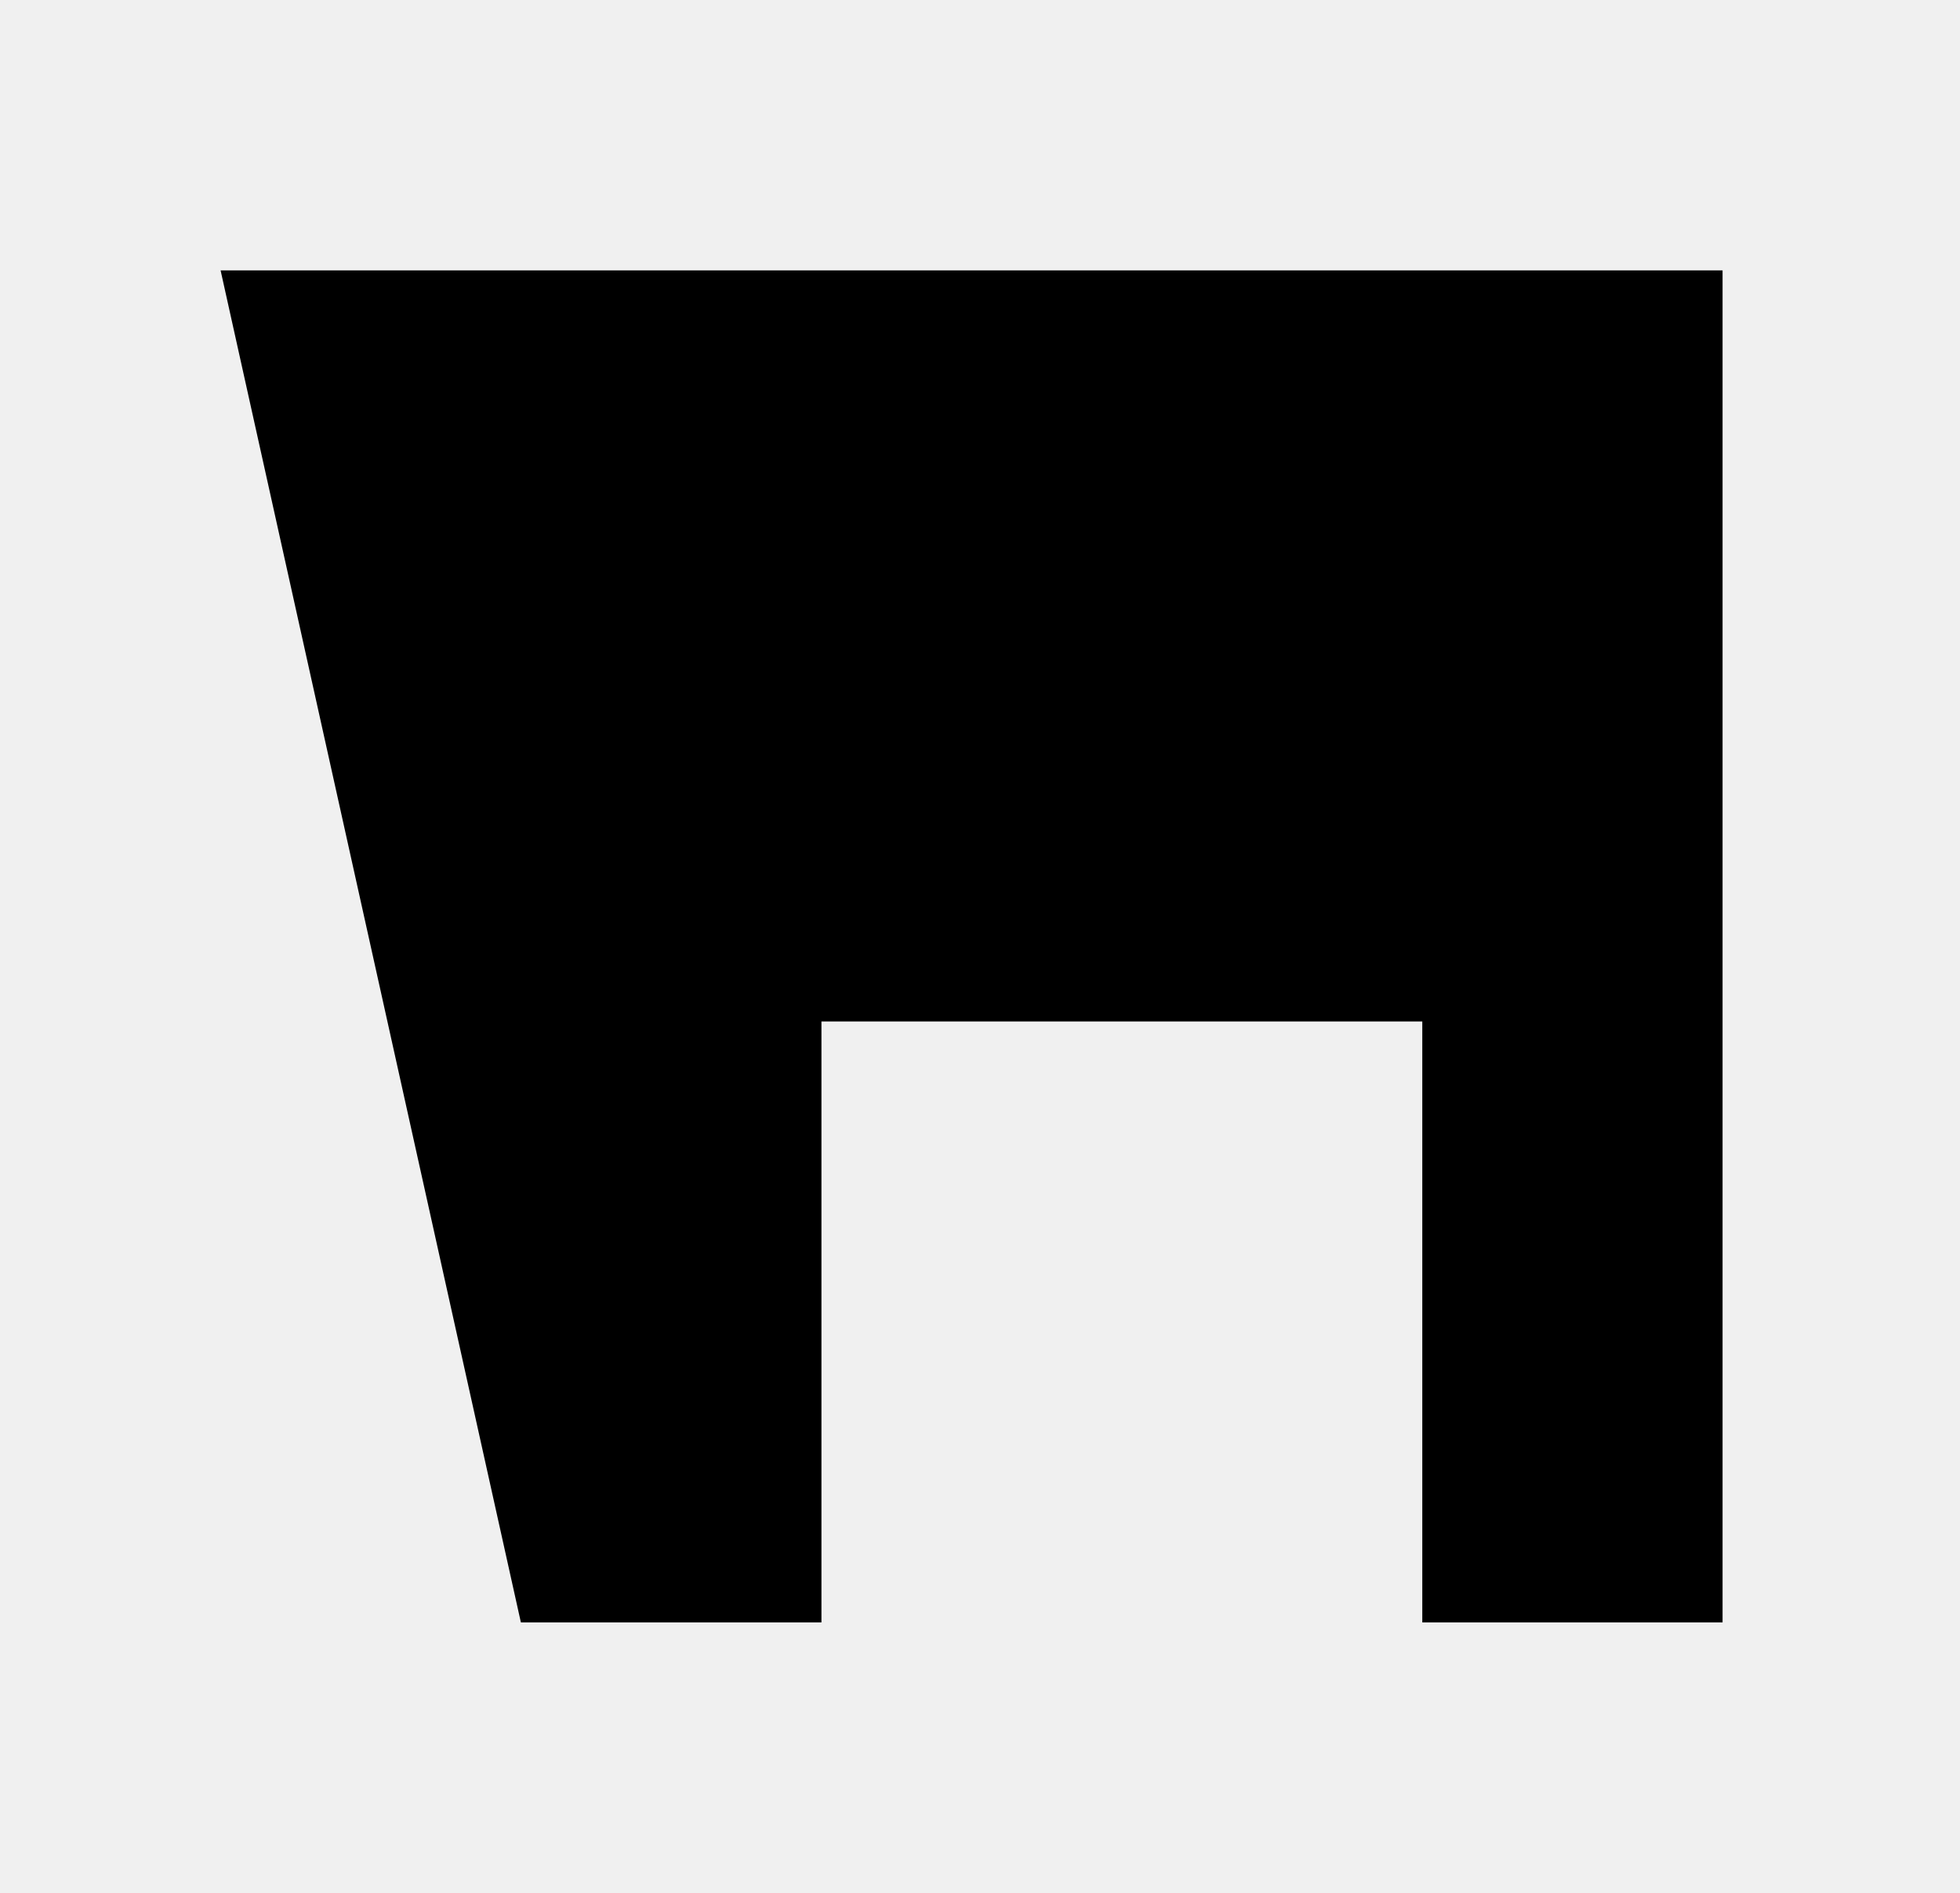
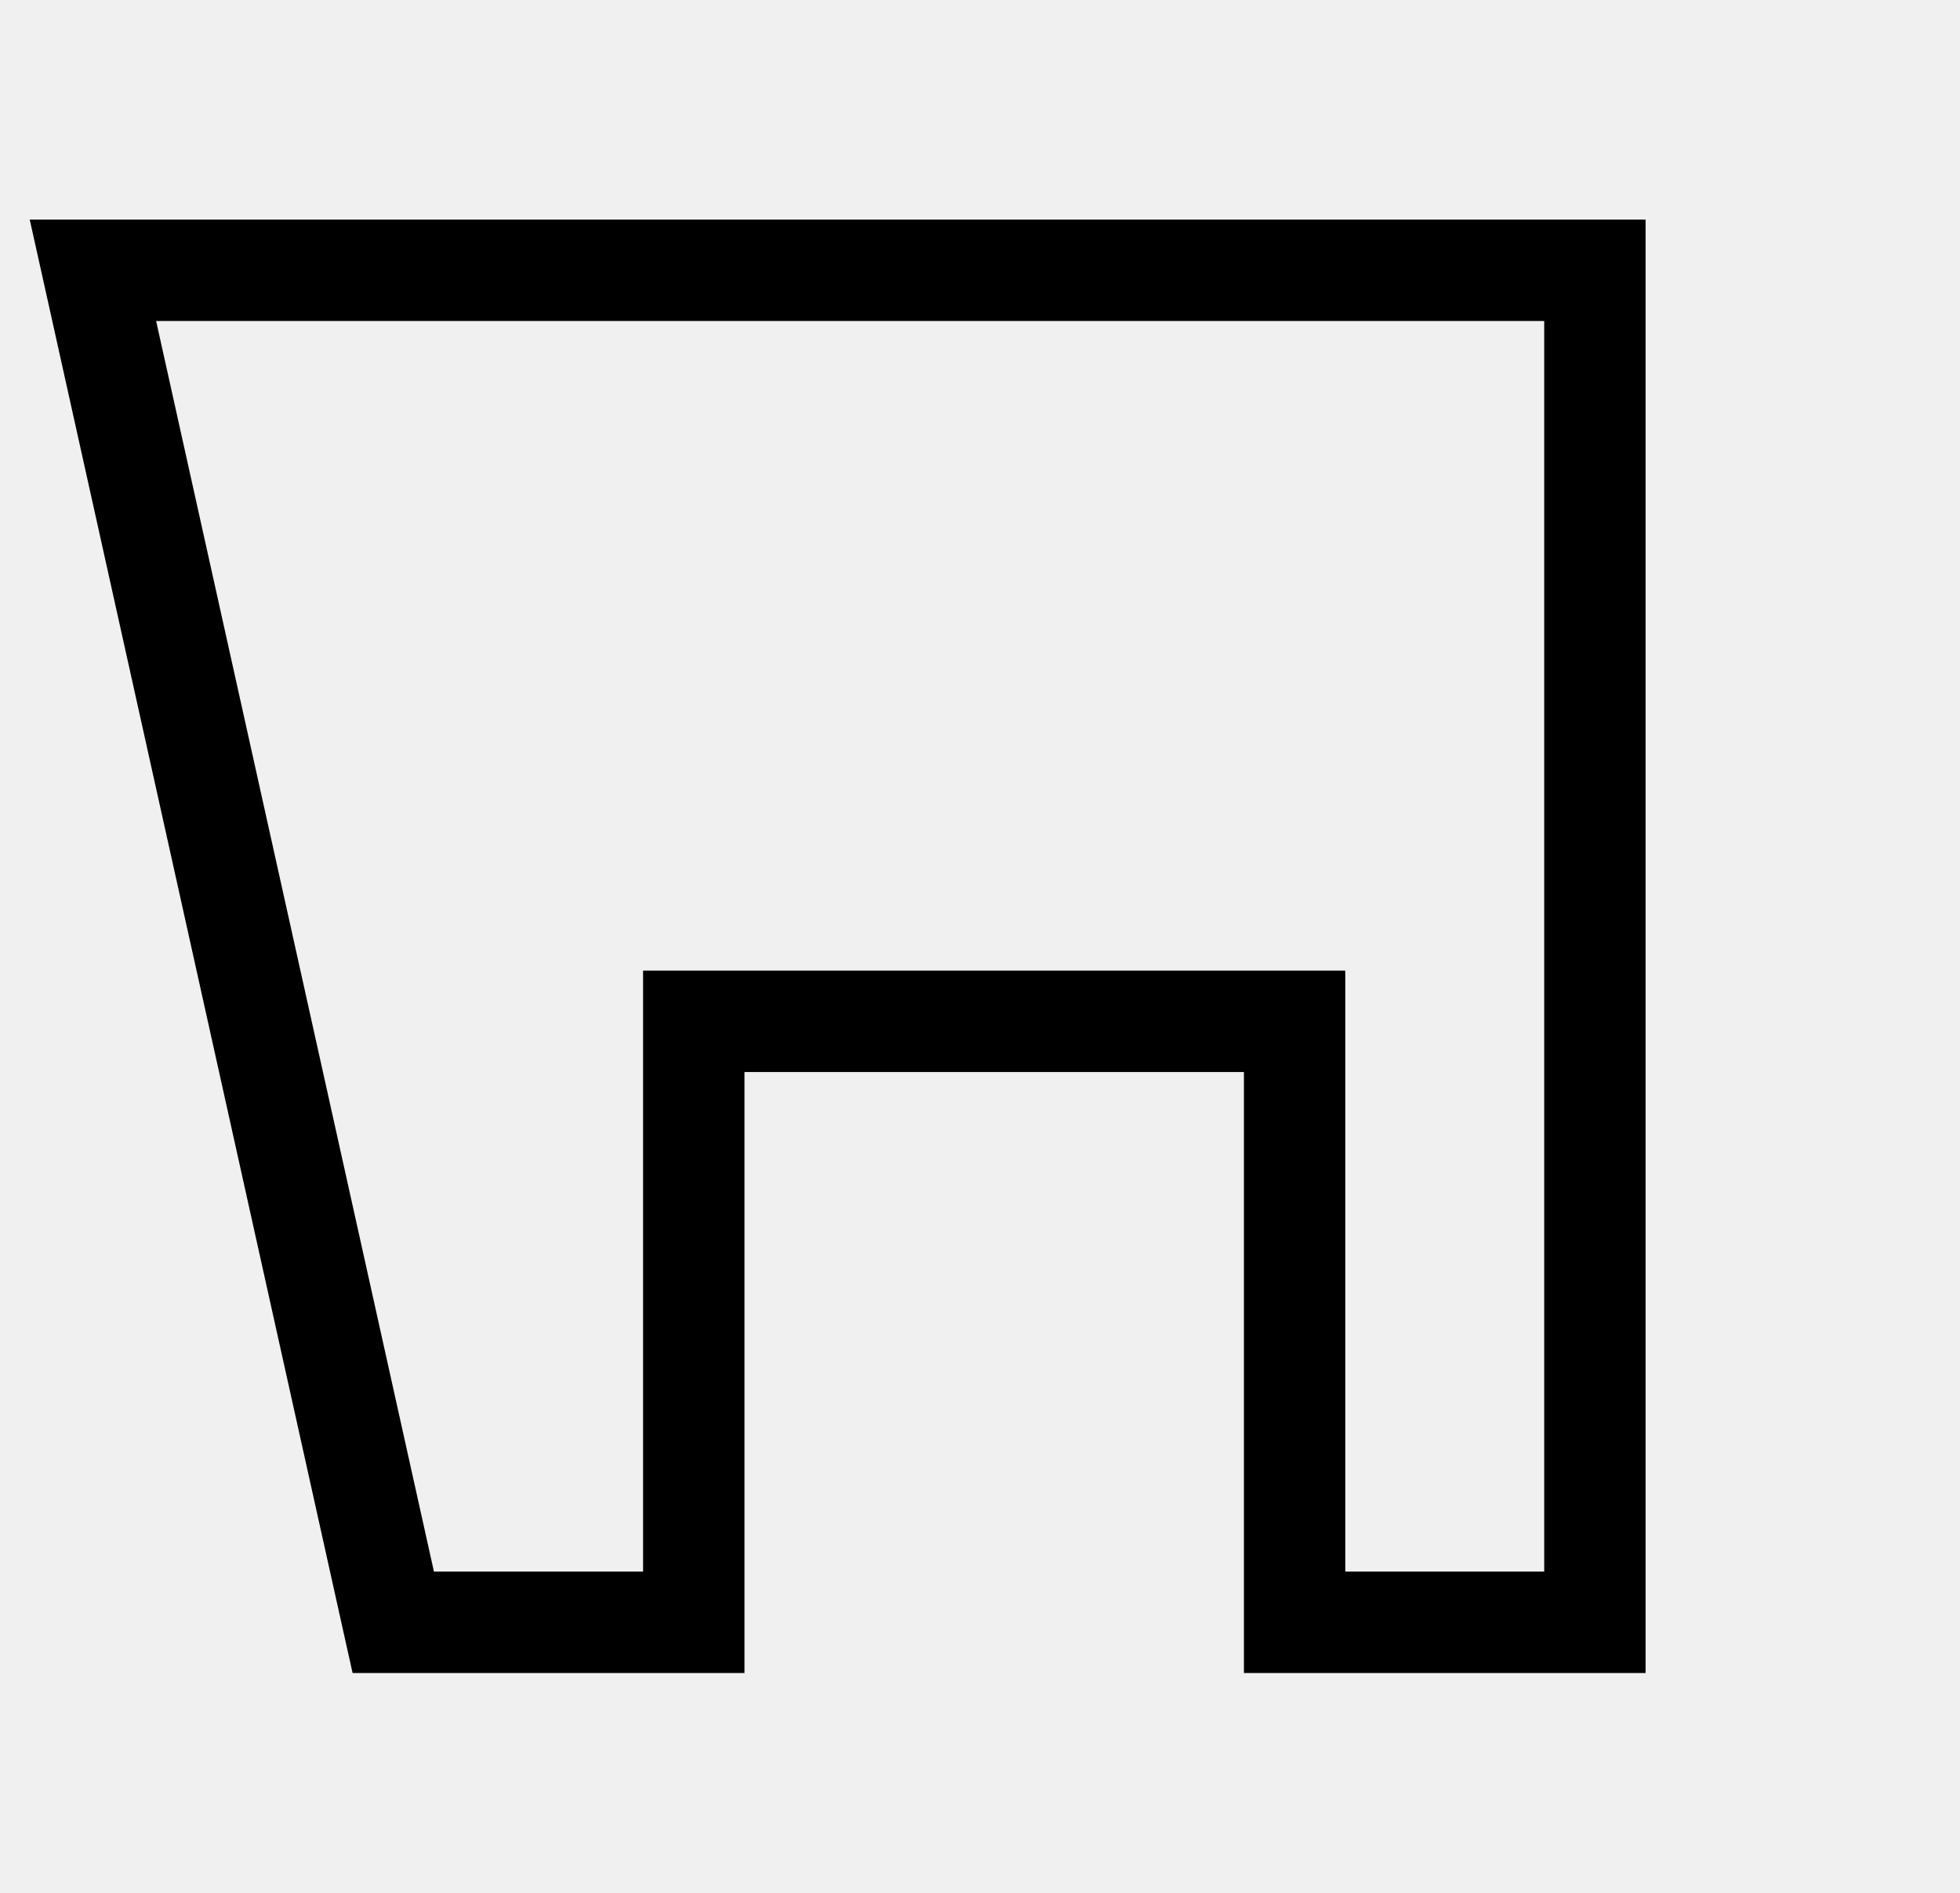
<svg xmlns="http://www.w3.org/2000/svg" width="29" height="28" viewBox="0 0 29 28" fill="none">
-   <path fill-rule="evenodd" clip-rule="evenodd" d="M7.707 24L3.264 4H25.487V24H21.044V15.11H12.154V24H7.707Z" fill="currentColor" />
+   <g id="Frame 1686563997" clip-path="url(#clip0_2775_21050)">
+     <path id="Subtract" d="M1.375 3.998V3.248H0.44L0.643 4.161L1.375 3.998ZM5.818 23.998L5.086 24.161L5.217 24.748H5.818V23.998ZM23.598 3.998H24.348V3.248H23.598V3.998ZM23.598 23.998V24.748H24.348V23.998H23.598ZM19.155 23.998H18.405V24.748H19.155V23.998ZM19.155 15.108H19.905V14.358H19.155V15.108ZM10.265 15.108V14.358H9.515V15.108H10.265ZM10.265 23.998V24.748H11.015V23.998H10.265ZM0.643 4.161L5.086 24.161L6.551 23.835L2.107 3.835L0.643 4.161ZM23.598 3.248H1.375V4.748H23.598V3.248ZM24.348 23.998V3.998H22.848V23.998H24.348ZM19.155 24.748H23.598V23.248H19.155V24.748ZM19.905 23.998V15.108H18.405V23.998H19.905ZM19.155 14.358H10.265V15.858H19.155V14.358ZM9.515 15.108V23.998H11.015V15.108H9.515ZM5.818 24.748H10.265V23.248H5.818V24.748Z" fill="currentColor" />
+   </g>
+   <defs>
+     <clipPath id="clip0_2775_21050">
+       <rect width="28" height="28" fill="white" transform="translate(0.375 -0.00195312)" />
+     </clipPath>
+   </defs>
</svg>
